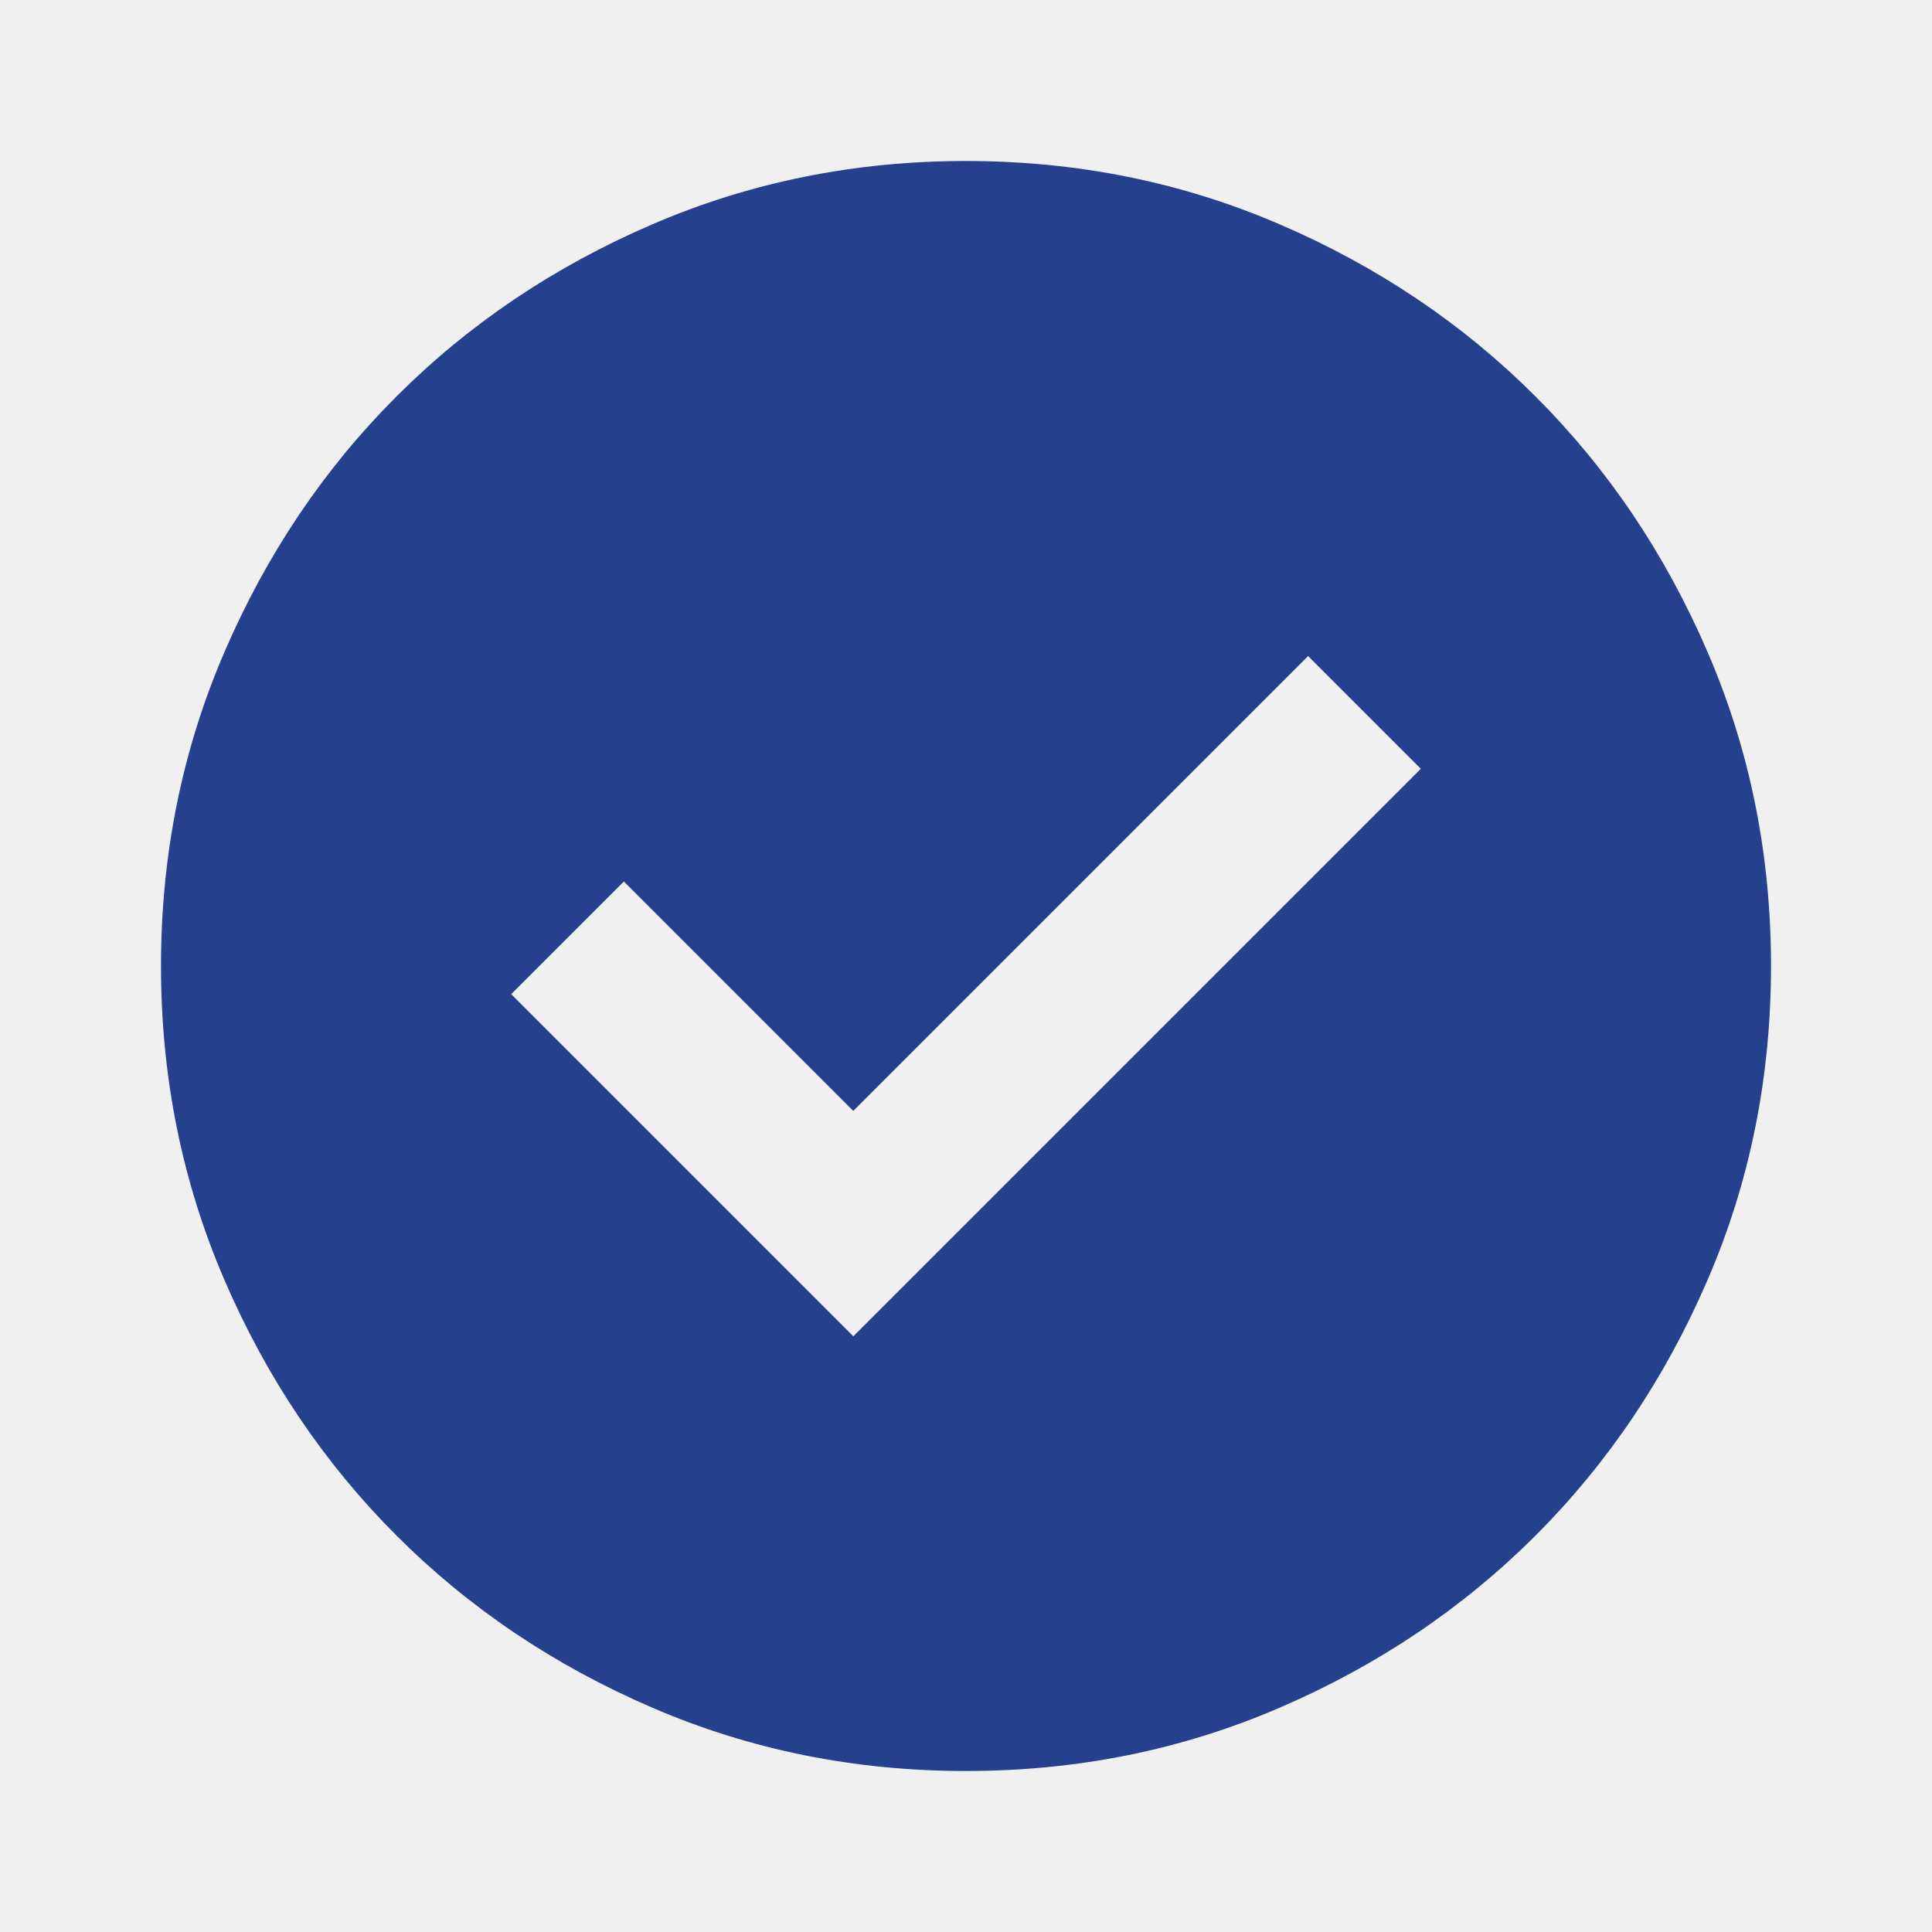
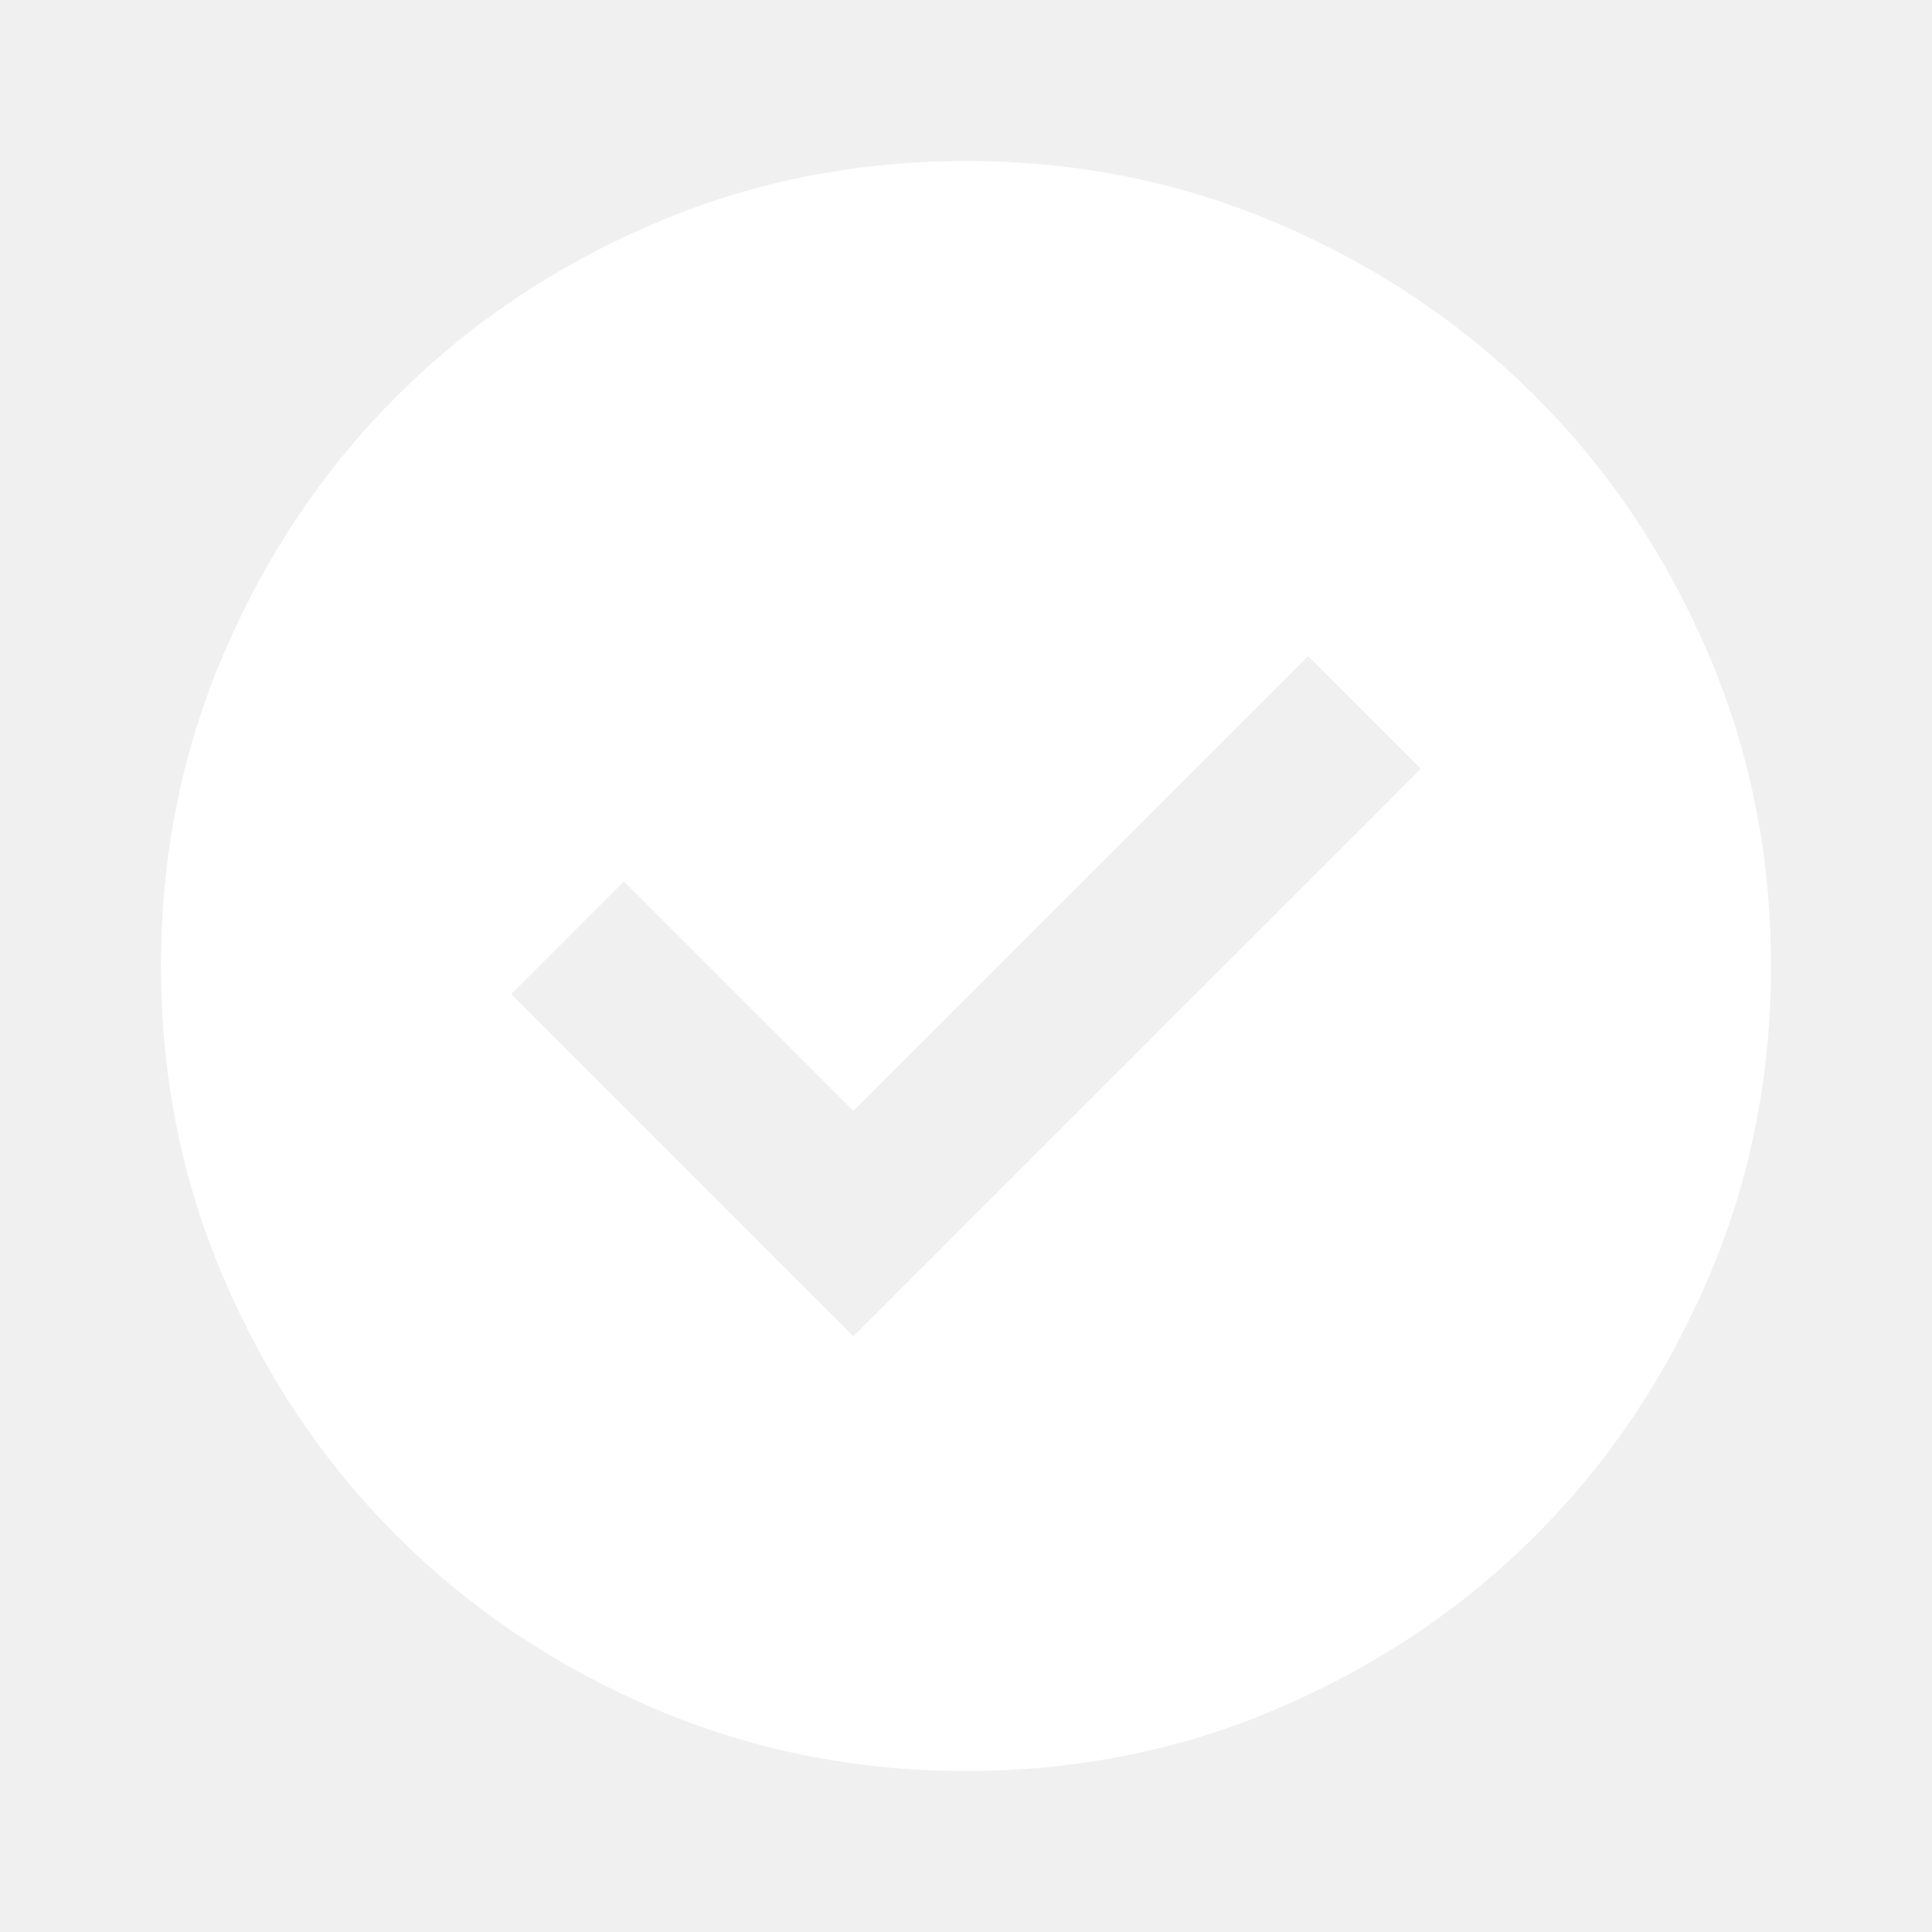
<svg xmlns="http://www.w3.org/2000/svg" width="24" height="24" viewBox="0 0 24 24" fill="none">
-   <path d="M10.6 16.6L14.125 13.075L17.65 9.55L16.25 8.15L10.6 13.8L7.75 10.95L6.35 12.35L10.6 16.6ZM12 22C10.617 22 9.317 21.738 8.1 21.212C6.883 20.688 5.825 19.975 4.925 19.075C4.025 18.175 3.312 17.117 2.788 15.9C2.263 14.683 2 13.383 2 12C2 10.617 2.263 9.317 2.788 8.1C3.312 6.883 4.025 5.825 4.925 4.925C5.825 4.025 6.883 3.312 8.1 2.788C9.317 2.263 10.617 2 12 2C13.383 2 14.683 2.263 15.9 2.788C17.117 3.312 18.175 4.025 19.075 4.925C19.975 5.825 20.688 6.883 21.212 8.1C21.738 9.317 22 10.617 22 12C22 13.383 21.738 14.683 21.212 15.9C20.688 17.117 19.975 18.175 19.075 19.075C18.175 19.975 17.117 20.688 15.9 21.212C14.683 21.738 13.383 22 12 22Z" fill="#25418E" />
+   <path d="M10.6 16.6L14.125 13.075L17.65 9.55L16.25 8.15L10.6 13.8L7.75 10.95L6.35 12.35L10.6 16.6ZM12 22C10.617 22 9.317 21.738 8.1 21.212C6.883 20.688 5.825 19.975 4.925 19.075C4.025 18.175 3.312 17.117 2.788 15.9C2.263 14.683 2 13.383 2 12C2 10.617 2.263 9.317 2.788 8.1C3.312 6.883 4.025 5.825 4.925 4.925C5.825 4.025 6.883 3.312 8.1 2.788C9.317 2.263 10.617 2 12 2C13.383 2 14.683 2.263 15.9 2.788C17.117 3.312 18.175 4.025 19.075 4.925C19.975 5.825 20.688 6.883 21.212 8.1C21.738 9.317 22 10.617 22 12C22 13.383 21.738 14.683 21.212 15.9C20.688 17.117 19.975 18.175 19.075 19.075C18.175 19.975 17.117 20.688 15.9 21.212C14.683 21.738 13.383 22 12 22Z" fill="white" />
</svg>
